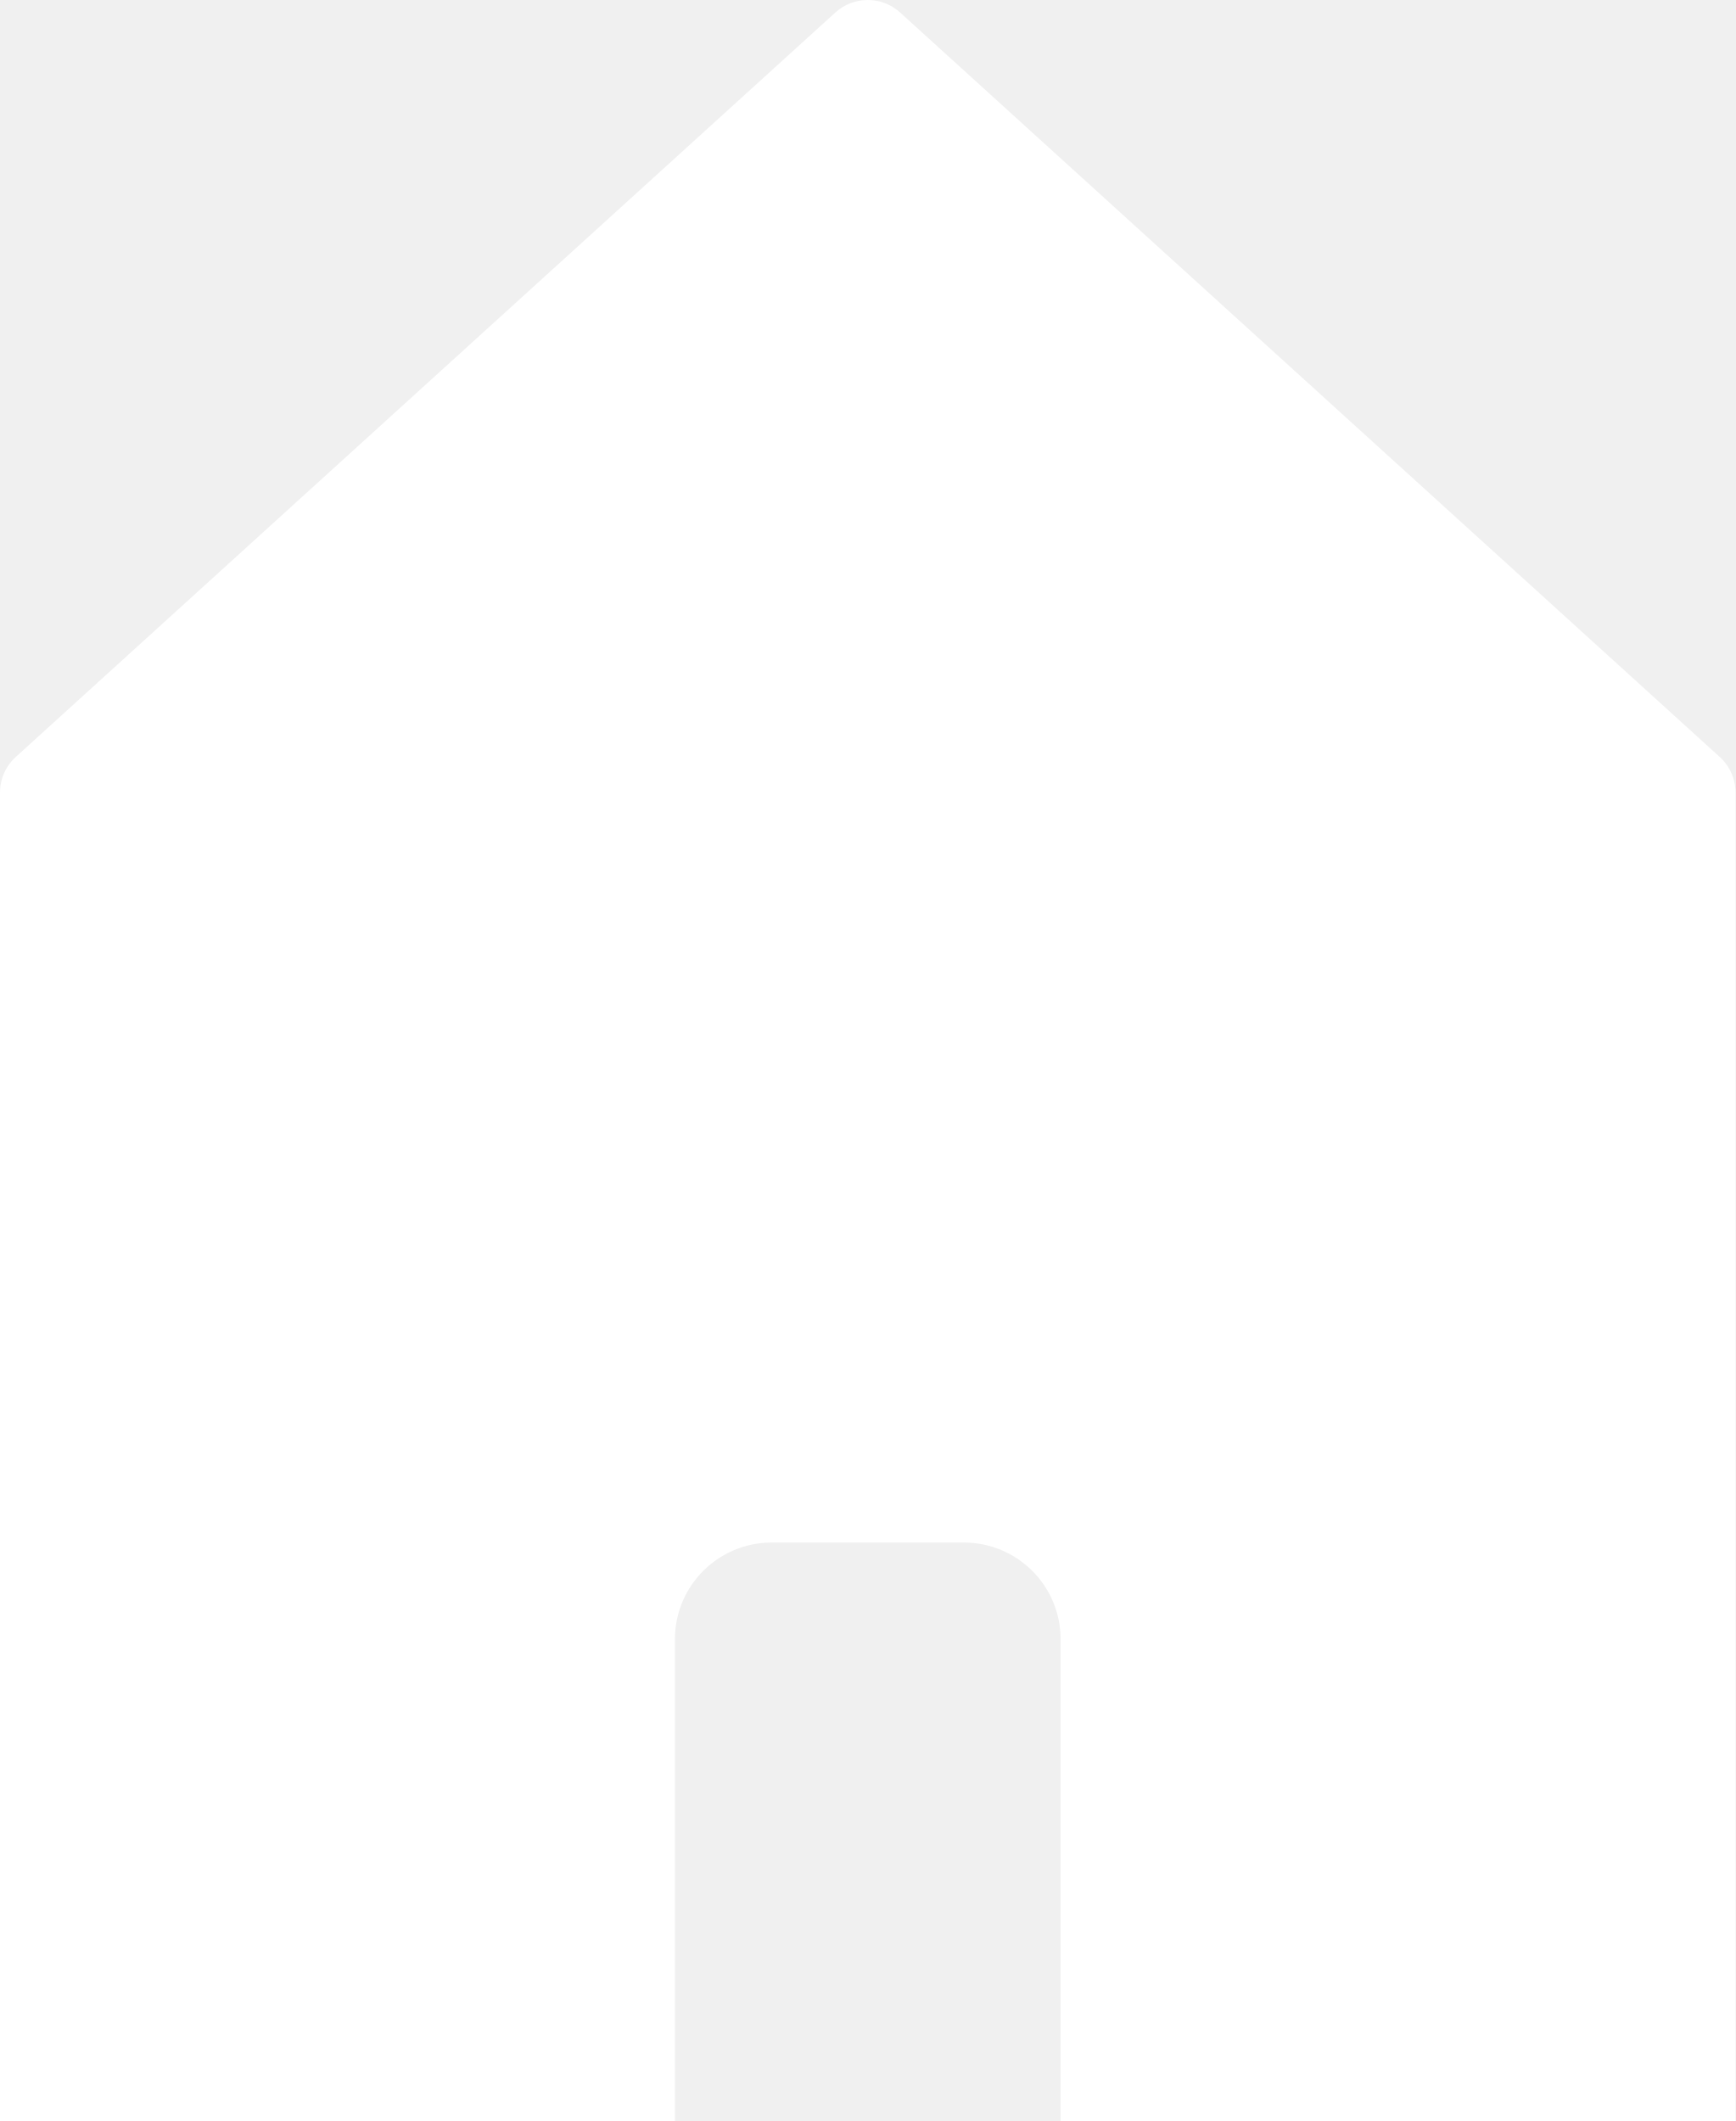
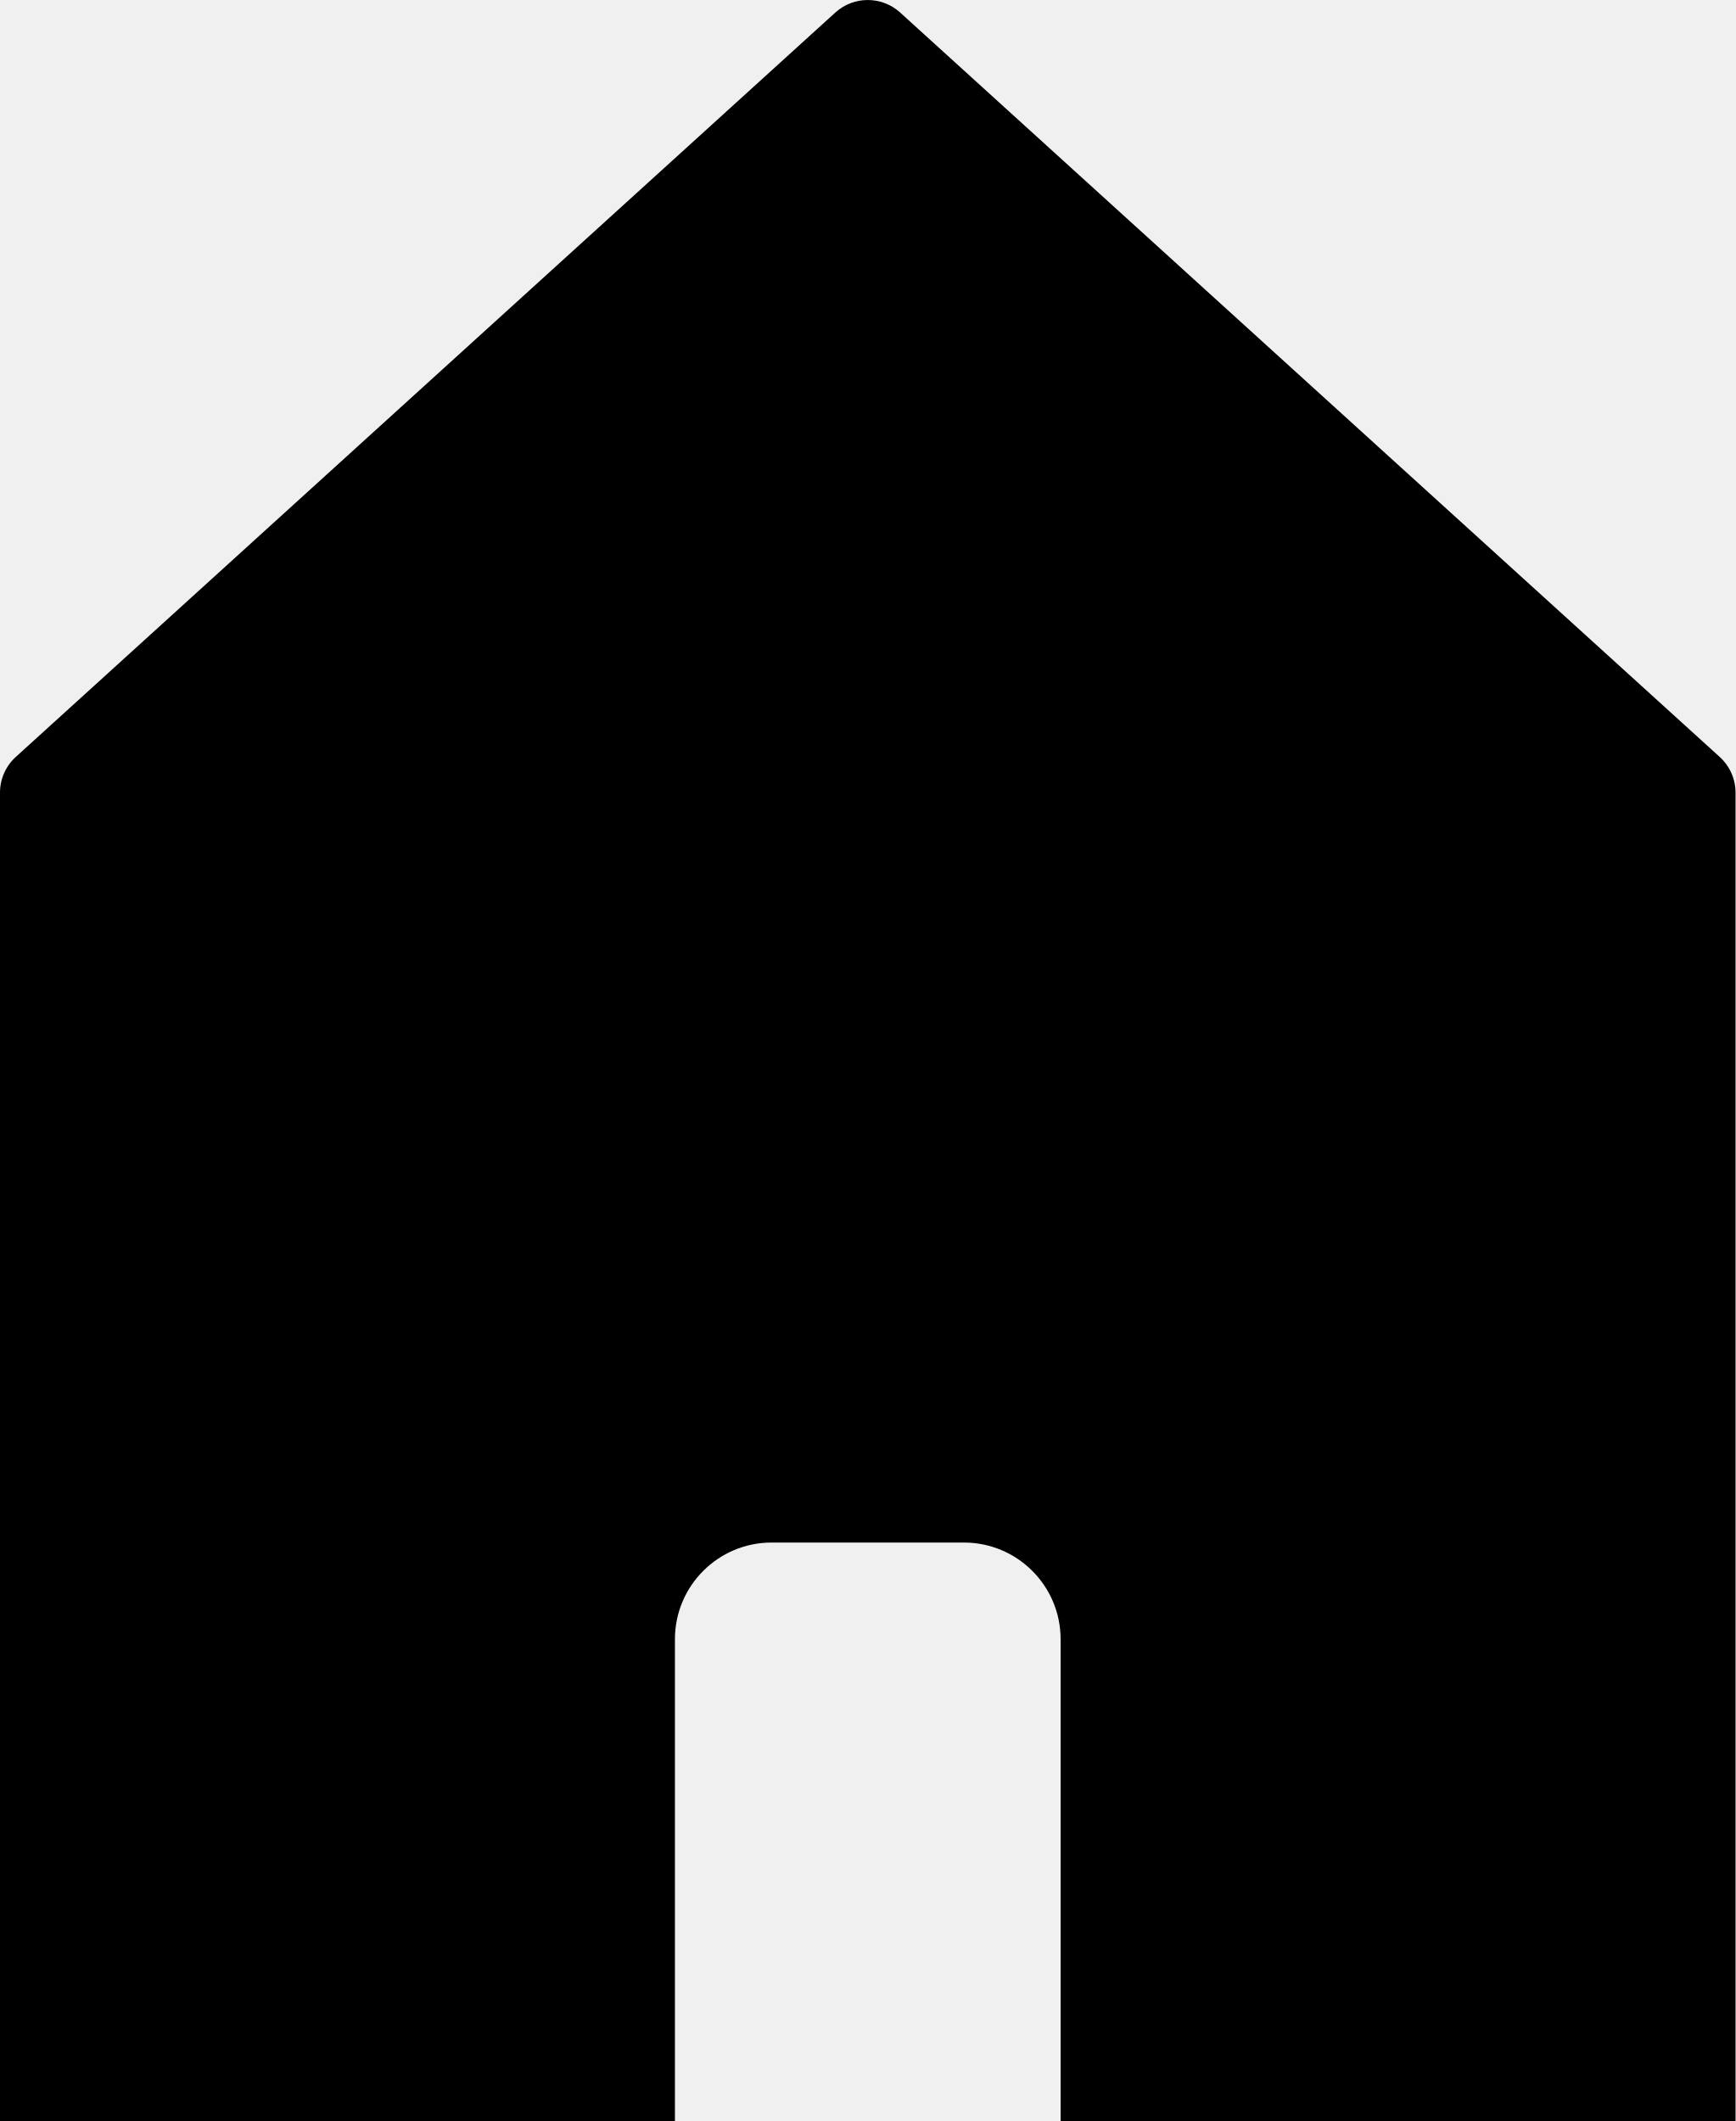
<svg xmlns="http://www.w3.org/2000/svg" viewBox="0 0 36 44">
  <defs>
-     <style>.cls-1{fill:white;}</style>
+     <style>.cls-1{fill:black;}</style>
  </defs>
  <g id="Layer_2" data-name="Layer 2">
    <g id="Icons">
      <path class="cls-1" d="M18.664.253a1,1,0,0,0-1.329,0l-17.008,15.45A1,1,0,0,0,0,16.443v27.557H14v-10a2.006,2.006,0,0,1,2-2h4a2.006,2.006,0,0,1,2,2v10H36V16.443a1,1,0,0,0-.328-.74Z" />
    </g>
  </g>
</svg>
